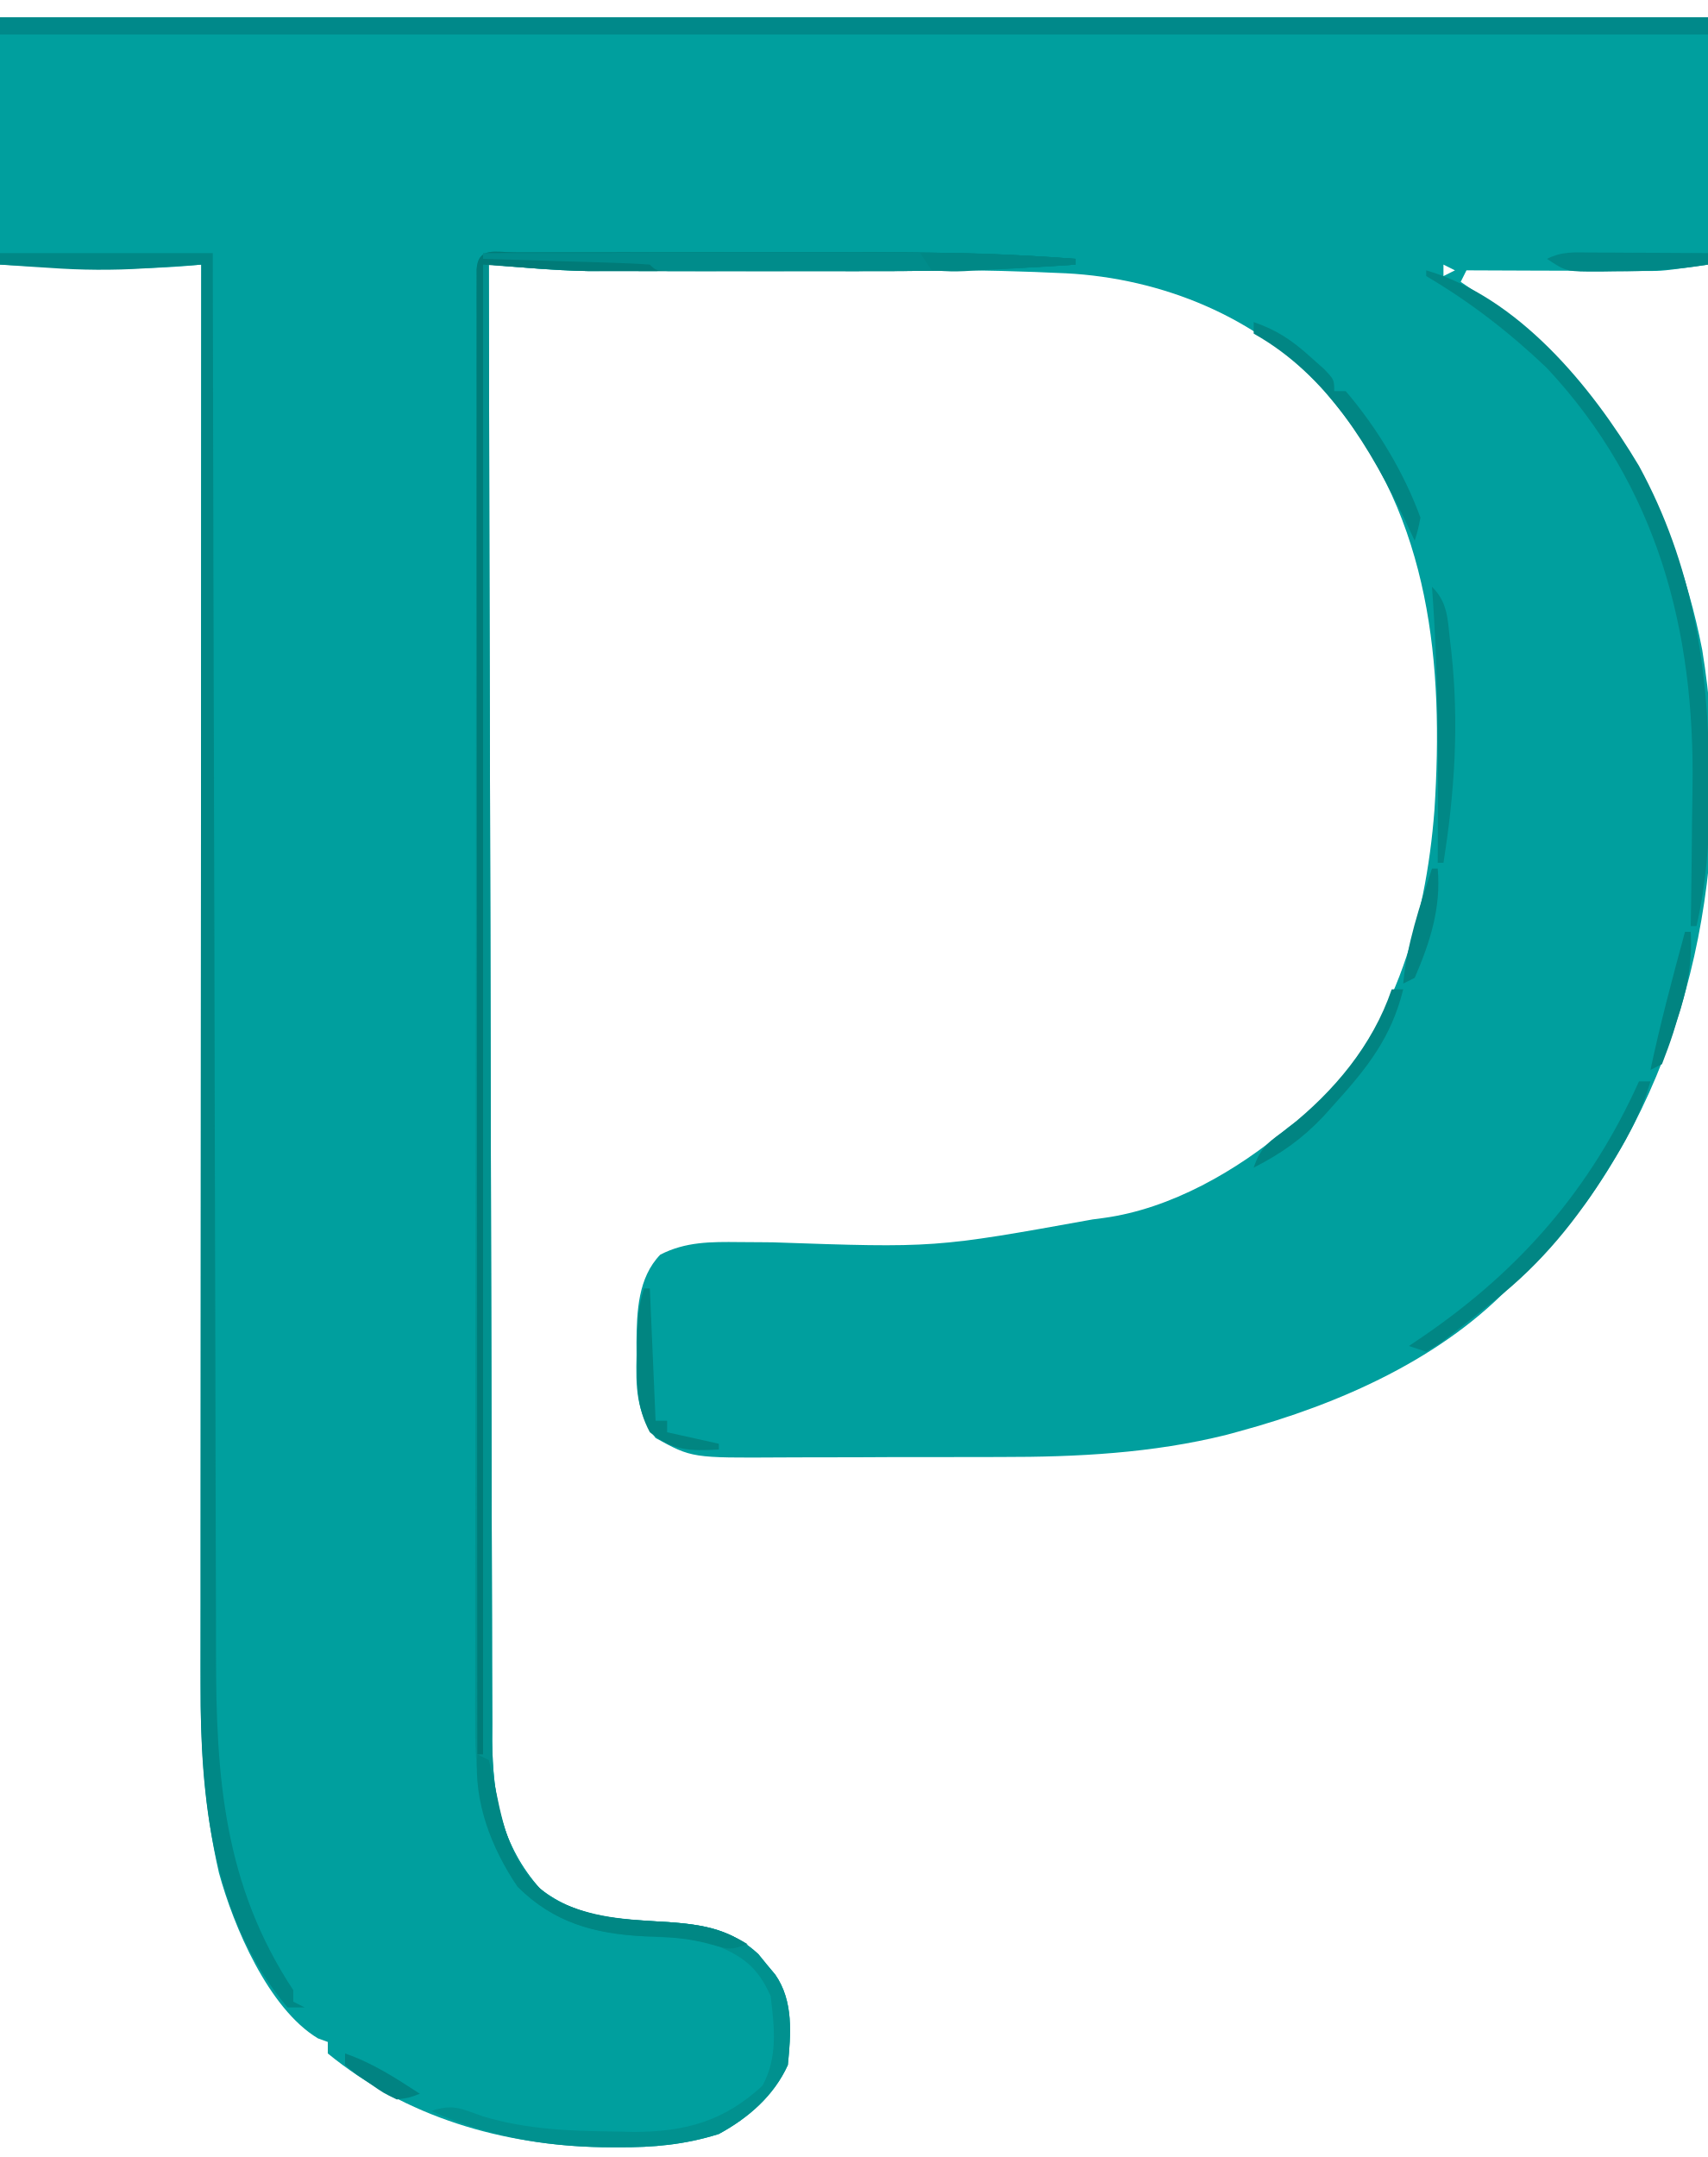
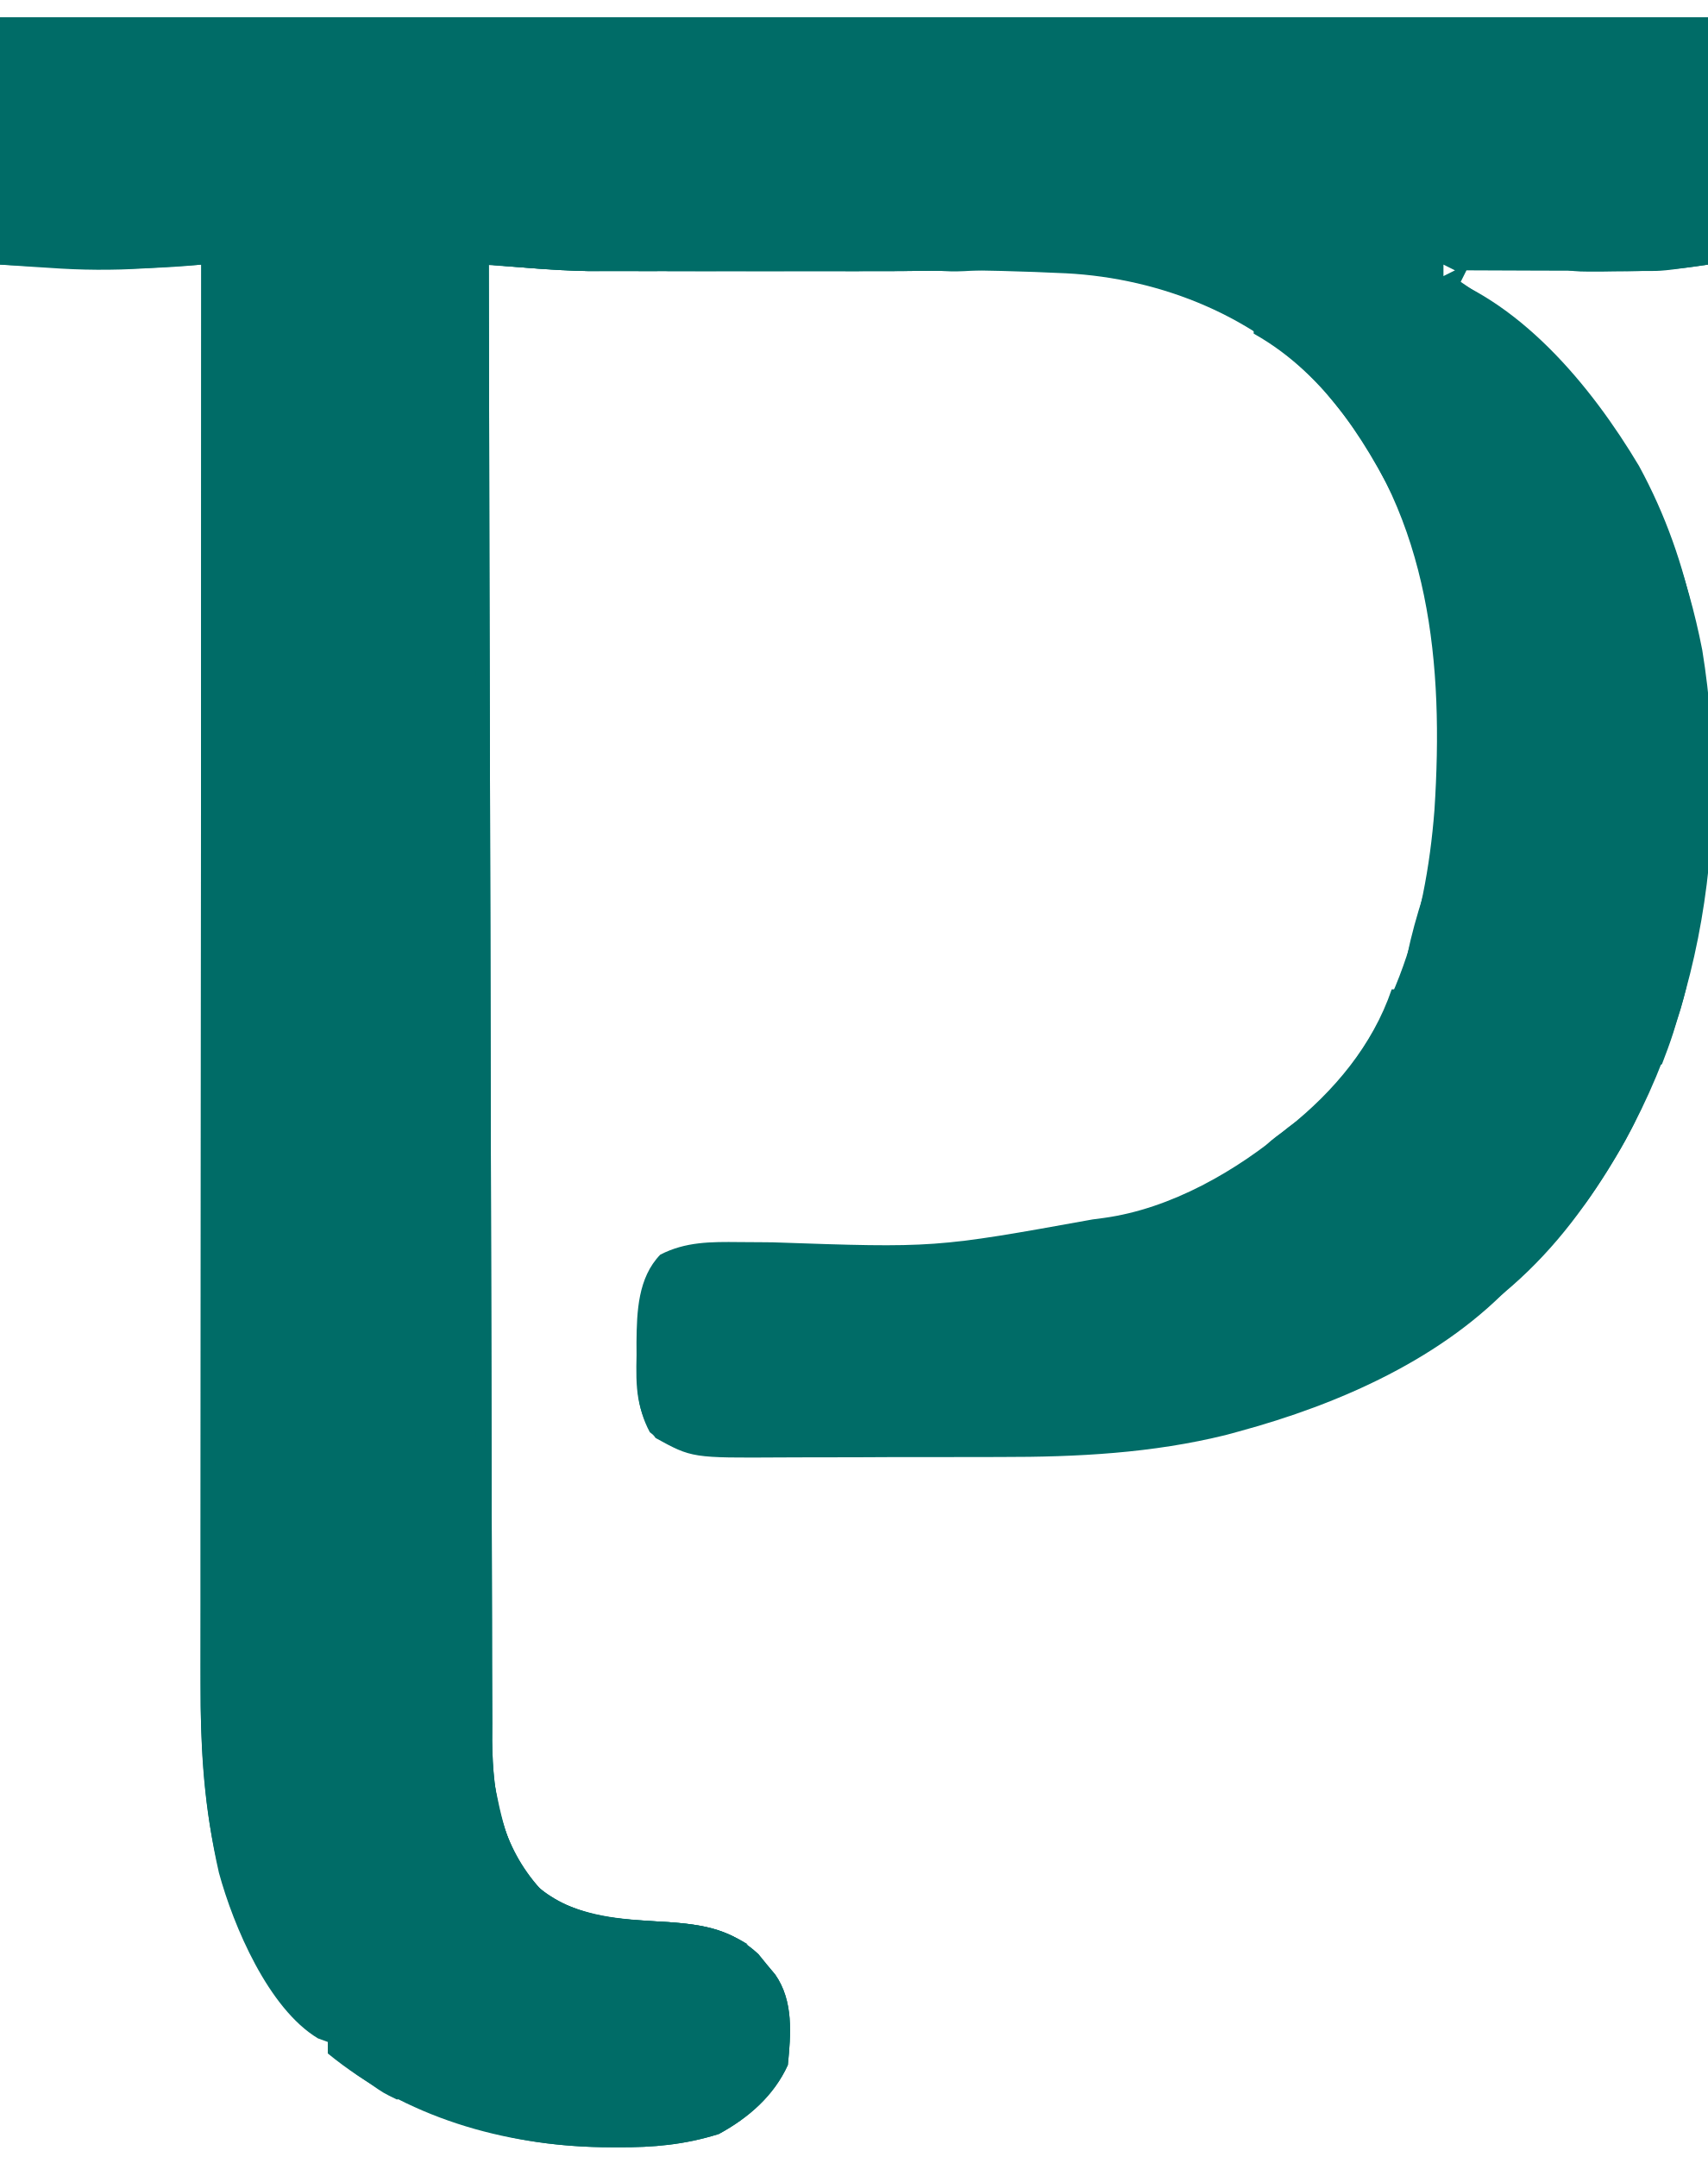
<svg xmlns="http://www.w3.org/2000/svg" version="1.1" width="297" height="375">
-   <path d="M0 0 C98.01 0 196.02 0 297 0 C297 14.19 297 28.38 297 43 C289.125 44.125 289.125 44.125 285.992 44.114 C284.942 44.113 284.942 44.113 283.871 44.113 C282.776 44.106 282.776 44.106 281.66 44.098 C280.893 44.096 280.126 44.095 279.336 44.093 C276.911 44.088 274.487 44.075 272.062 44.062 C270.408 44.057 268.754 44.053 267.1 44.049 C263.066 44.038 259.033 44.021 255 44 C254.67 44.66 254.34 45.32 254 46 C254.678 46.461 255.356 46.923 256.055 47.398 C278.203 62.92 290.858 83.682 296 110 C301.346 142.894 295.417 178.735 275.824 206.031 C272.484 210.308 268.939 214.263 265 218 C264.56 218.495 264.121 218.99 263.668 219.5 C251.242 233.09 232.845 241.145 215.375 245.875 C214.673 246.066 213.971 246.257 213.247 246.454 C200.407 249.65 187.271 250.316 174.098 250.301 C172.64 250.305 171.182 250.309 169.724 250.314 C166.704 250.321 163.683 250.321 160.662 250.316 C156.814 250.31 152.966 250.327 149.117 250.35 C146.121 250.365 143.124 250.366 140.127 250.363 C138.708 250.363 137.289 250.368 135.871 250.378 C120.319 250.476 120.319 250.476 114 247 C110.54 242.495 110.567 238.014 110.688 232.562 C110.684 231.837 110.681 231.112 110.678 230.365 C110.731 225.019 110.927 219.145 114.812 215.125 C119.213 212.862 123.626 212.888 128.496 212.938 C129.767 212.946 131.037 212.955 132.346 212.963 C133.014 212.97 133.682 212.976 134.37 212.982 C162.541 213.961 162.541 213.961 190 209 C190.633 208.916 191.266 208.832 191.918 208.746 C203.599 207.158 215.1 200.537 224 193 C224.969 192.299 225.939 191.597 226.938 190.875 C242.221 177.668 247.932 157.249 249.43 137.855 C251.081 112.513 248.74 87.253 232 67 C231.355 66.218 230.711 65.435 230.047 64.629 C218.663 52.093 202.046 45.379 185.348 44.512 C184.505 44.477 183.662 44.442 182.793 44.406 C181.864 44.366 180.934 44.326 179.977 44.284 C164.475 43.705 148.947 43.934 133.438 44 C127.803 44.024 122.168 44.044 116.534 44.056 C114.318 44.062 112.102 44.075 109.886 44.088 C108.503 44.091 107.119 44.095 105.736 44.098 C104.552 44.103 103.368 44.108 102.149 44.114 C96.419 44.039 90.707 43.478 85 43 C85.059 76.572 85.134 110.144 85.229 143.717 C85.24 147.683 85.251 151.65 85.262 155.616 C85.265 156.406 85.267 157.195 85.269 158.009 C85.304 170.782 85.329 183.556 85.35 196.33 C85.372 209.444 85.405 222.557 85.449 235.671 C85.475 243.759 85.493 251.846 85.499 259.933 C85.505 266.142 85.527 272.351 85.554 278.559 C85.563 281.101 85.567 283.643 85.565 286.184 C85.563 289.662 85.58 293.139 85.601 296.617 C85.596 297.616 85.592 298.615 85.587 299.644 C85.685 309.448 87.249 317.88 93.891 325.344 C100.676 330.671 108.08 330.662 116.35 331.172 C122.468 331.629 127.181 332.399 131.863 336.719 C132.342 337.307 132.82 337.894 133.312 338.5 C133.804 339.088 134.295 339.676 134.801 340.281 C138.013 344.885 137.531 350.64 137 356 C134.577 361.351 130.135 365.214 125 368 C119.069 369.863 113.632 370.354 107.438 370.312 C106.563 370.308 105.689 370.303 104.789 370.298 C87.444 369.989 70.583 365.087 57 354 C57 353.34 57 352.68 57 352 C56.432 351.792 55.863 351.585 55.277 351.371 C46.671 346.189 40.598 331.862 38.07 322.59 C35.588 311.728 34.846 300.997 34.88 289.883 C34.879 288.82 34.878 287.757 34.877 286.661 C34.876 283.13 34.881 279.599 34.886 276.068 C34.887 273.524 34.887 270.981 34.886 268.437 C34.886 262.977 34.889 257.517 34.894 252.056 C34.902 244.162 34.905 236.267 34.906 228.373 C34.908 215.562 34.915 202.751 34.925 189.941 C34.934 177.502 34.941 165.064 34.945 152.625 C34.945 151.857 34.946 151.09 34.946 150.299 C34.947 146.447 34.948 142.595 34.95 138.743 C34.96 106.829 34.978 74.914 35 43 C34.065 43.084 33.131 43.168 32.168 43.254 C21.11 44.111 11.303 43.595 0 43 C0 28.81 0 14.62 0 0 Z M251 43 C251 43.66 251 44.32 251 45 C251.66 44.67 252.32 44.34 253 44 C252.34 43.67 251.68 43.34 251 43 Z " fill="#009F9E" transform="translate(0,3)" />
-   <path d="M0 0 C1.177 0.003 1.177 0.003 2.378 0.006 C3.201 0.004 4.024 0.003 4.872 0.001 C7.614 -0.004 10.356 -0.001 13.099 0.003 C15.009 0.002 16.92 0.001 18.831 -0 C22.854 -0.002 26.876 0 30.899 0.005 C36.013 0.011 41.126 0.008 46.24 0.002 C50.198 -0.002 54.155 -0.001 58.113 0.002 C59.995 0.002 61.877 0.002 63.759 -0.001 C75.061 -0.012 86.26 0.267 97.532 1.136 C97.532 1.466 97.532 1.796 97.532 2.136 C86.2 2.912 74.936 3.286 63.579 3.268 C62.02 3.269 60.461 3.27 58.903 3.271 C55.669 3.273 52.436 3.271 49.202 3.266 C45.095 3.26 40.989 3.264 36.882 3.269 C33.675 3.273 30.468 3.272 27.261 3.269 C25.748 3.269 24.234 3.269 22.721 3.272 C20.597 3.274 18.472 3.27 16.348 3.265 C14.549 3.264 14.549 3.264 12.714 3.263 C6.974 3.165 1.251 2.612 -4.468 2.136 C-4.409 35.708 -4.334 69.28 -4.239 102.852 C-4.228 106.819 -4.216 110.785 -4.205 114.751 C-4.203 115.541 -4.201 116.331 -4.199 117.144 C-4.163 129.918 -4.138 142.692 -4.117 155.465 C-4.096 168.579 -4.063 181.693 -4.019 194.807 C-3.993 202.894 -3.975 210.981 -3.968 219.069 C-3.963 225.278 -3.941 231.486 -3.914 237.695 C-3.905 240.237 -3.901 242.778 -3.903 245.32 C-3.904 248.797 -3.888 252.275 -3.867 255.752 C-3.871 256.751 -3.876 257.75 -3.881 258.78 C-3.783 268.583 -2.219 277.015 4.423 284.479 C11.208 289.807 18.612 289.797 26.882 290.307 C33 290.765 37.713 291.535 42.395 295.854 C42.874 296.442 43.352 297.03 43.845 297.636 C44.336 298.223 44.827 298.811 45.333 299.417 C48.545 304.021 48.064 309.776 47.532 315.136 C45.109 320.487 40.667 324.35 35.532 327.136 C29.6 328.999 24.165 329.488 17.97 329.448 C17.1 329.445 16.23 329.441 15.334 329.438 C4.829 329.263 -4.866 327.48 -14.468 323.136 C-10.607 321.849 -9.291 322.759 -5.468 324.073 C2.065 326.335 9.515 326.622 17.345 326.698 C18.489 326.724 19.633 326.751 20.811 326.778 C29.755 326.742 36.488 324.894 43.126 318.725 C45.799 313.803 45.201 308.563 44.532 303.136 C42.258 298.062 39.648 296.161 34.532 294.136 C31.353 293.102 28.275 293.001 24.947 292.896 C15.512 292.568 7.492 291.095 0.532 284.136 C-5.418 275.385 -6.919 266.264 -6.835 255.841 C-6.839 254.747 -6.842 253.653 -6.845 252.526 C-6.852 248.883 -6.838 245.241 -6.824 241.598 C-6.825 238.978 -6.827 236.357 -6.83 233.737 C-6.836 227.374 -6.826 221.012 -6.81 214.649 C-6.793 207.241 -6.791 199.832 -6.791 192.424 C-6.789 179.212 -6.773 166 -6.749 152.789 C-6.726 139.962 -6.712 127.136 -6.708 114.309 C-6.708 113.122 -6.708 113.122 -6.707 111.911 C-6.707 110.317 -6.706 108.723 -6.706 107.129 C-6.706 106.342 -6.706 105.556 -6.705 104.746 C-6.705 103.961 -6.705 103.177 -6.705 102.369 C-6.701 90.147 -6.69 77.925 -6.677 65.703 C-6.673 61.27 -6.669 56.837 -6.667 52.404 C-6.662 44.725 -6.652 37.047 -6.636 29.368 C-6.631 26.813 -6.628 24.258 -6.627 21.702 C-6.626 18.23 -6.618 14.759 -6.608 11.287 C-6.609 10.262 -6.61 9.236 -6.611 8.18 C-6.607 7.258 -6.603 6.335 -6.599 5.385 C-6.597 4.181 -6.597 4.181 -6.595 2.954 C-6.315 -1.045 -3.316 0.013 0 0 Z " fill="#01918F" transform="translate(89.46782,43.86447)" />
-   <path d="M0 0 C98.01 0 196.02 0 297 0 C297 0.99 297 1.98 297 3 C198.99 3 100.98 3 0 3 C0 2.01 0 1.02 0 0 Z " fill="#00898A" transform="translate(0,3)" />
-   <path d="M0 0 C12.21 0 24.42 0 37 0 C37.006 3.299 37.012 6.598 37.018 9.997 C37.073 40.297 37.143 70.596 37.229 100.895 C37.24 104.871 37.251 108.847 37.262 112.823 C37.265 113.615 37.267 114.407 37.269 115.222 C37.304 128.016 37.329 140.809 37.35 153.603 C37.372 166.744 37.405 179.885 37.449 193.026 C37.475 201.125 37.493 209.225 37.499 217.325 C37.505 223.55 37.527 229.775 37.554 236.001 C37.563 238.544 37.567 241.087 37.565 243.63 C37.555 264.898 38.927 283.718 51 302 C51 302.66 51 303.32 51 304 C51.66 304.33 52.32 304.66 53 305 C52.01 305 51.02 305 50 305 C36.792 289.382 34.821 268.445 34.88 248.883 C34.879 247.82 34.878 246.757 34.877 245.661 C34.876 242.13 34.881 238.599 34.886 235.068 C34.887 232.524 34.887 229.981 34.886 227.437 C34.886 221.977 34.889 216.517 34.894 211.056 C34.902 203.162 34.905 195.267 34.906 187.373 C34.908 174.562 34.915 161.751 34.925 148.941 C34.934 136.502 34.941 124.064 34.945 111.625 C34.945 110.857 34.946 110.09 34.946 109.299 C34.947 105.447 34.948 101.595 34.95 97.743 C34.96 65.829 34.978 33.914 35 2 C33.911 2.074 32.823 2.147 31.701 2.223 C30.253 2.318 28.805 2.413 27.357 2.508 C26.642 2.556 25.927 2.605 25.19 2.655 C19.588 3.018 14.101 2.969 8.5 2.562 C7.666 2.51 6.832 2.458 5.973 2.404 C3.981 2.278 1.99 2.141 0 2 C0 1.34 0 0.68 0 0 Z " fill="#008886" transform="translate(0,44)" />
-   <path d="M0 0 C1.177 0.003 1.177 0.003 2.378 0.006 C3.201 0.004 4.024 0.003 4.872 0.001 C7.614 -0.004 10.356 -0.001 13.099 0.003 C15.009 0.002 16.92 0.001 18.831 -0 C22.854 -0.002 26.876 0 30.899 0.005 C36.013 0.011 41.126 0.008 46.24 0.002 C50.198 -0.002 54.155 -0.001 58.113 0.002 C59.995 0.002 61.877 0.002 63.759 -0.001 C75.061 -0.012 86.26 0.267 97.532 1.136 C97.532 1.466 97.532 1.796 97.532 2.136 C86.212 2.911 74.959 3.286 63.614 3.268 C62.058 3.269 60.501 3.27 58.945 3.271 C55.716 3.273 52.486 3.271 49.257 3.266 C45.159 3.26 41.062 3.264 36.964 3.269 C33.761 3.273 30.558 3.272 27.356 3.269 C25.846 3.269 24.336 3.269 22.827 3.272 C20.705 3.274 18.583 3.27 16.461 3.265 C15.264 3.264 14.068 3.263 12.835 3.263 C6.725 3.082 0.629 2.571 -5.468 2.136 C-5.468 87.606 -5.468 173.076 -5.468 261.136 C-5.798 261.136 -6.128 261.136 -6.468 261.136 C-6.491 228.03 -6.508 194.925 -6.519 161.819 C-6.52 157.915 -6.521 154.011 -6.523 150.106 C-6.523 149.329 -6.523 148.552 -6.524 147.751 C-6.528 135.148 -6.536 122.546 -6.545 109.943 C-6.554 97.022 -6.56 84.1 -6.562 71.178 C-6.563 63.198 -6.568 55.218 -6.576 47.239 C-6.582 41.13 -6.582 35.022 -6.581 28.913 C-6.581 26.399 -6.583 23.886 -6.587 21.372 C-6.592 17.957 -6.591 14.542 -6.588 11.126 C-6.591 10.118 -6.594 9.109 -6.597 8.07 C-6.595 7.162 -6.593 6.254 -6.591 5.319 C-6.591 4.135 -6.591 4.135 -6.592 2.927 C-6.316 -1.049 -3.284 0.013 0 0 Z " fill="#007B78" transform="translate(89.46782,43.86447)" />
-   <path d="M0 0 C16.019 4.684 28.678 20.058 37 34 C46.277 51.03 49.178 69.108 49.188 88.312 C49.2 89.567 49.212 90.822 49.225 92.115 C49.236 99.637 48.673 106.661 47 114 C46.67 114 46.34 114 46 114 C46.021 112.756 46.042 111.512 46.063 110.231 C46.137 105.532 46.182 100.834 46.22 96.135 C46.24 94.117 46.267 92.099 46.302 90.081 C46.766 62.619 40.217 37.561 21 17 C14.561 10.856 7.676 5.515 0 1 C0 0.67 0 0.34 0 0 Z " fill="#018785" transform="translate(248,47)" />
-   <path d="M0 0 C11.067 -0.023 22.134 -0.041 33.201 -0.052 C38.342 -0.057 43.482 -0.064 48.623 -0.075 C53.596 -0.086 58.569 -0.092 63.542 -0.095 C65.427 -0.097 67.312 -0.1 69.196 -0.106 C80.511 -0.137 91.716 0.125 103 1 C103 1.33 103 1.66 103 2 C88.952 3.116 74.932 3.154 60.847 3.13 C56.952 3.125 53.058 3.13 49.164 3.137 C46.693 3.136 44.221 3.135 41.75 3.133 C40.584 3.135 39.417 3.137 38.215 3.139 C36.616 3.134 36.616 3.134 34.984 3.129 C34.043 3.129 33.102 3.128 32.132 3.127 C30 3 30 3 29 2 C26.856 1.841 24.707 1.749 22.559 1.684 C21.253 1.642 19.948 1.6 18.604 1.557 C17.215 1.517 15.826 1.477 14.438 1.438 C13.045 1.394 11.652 1.351 10.26 1.307 C6.84 1.2 3.42 1.098 0 1 C0 0.67 0 0.34 0 0 Z " fill="#008C8B" transform="translate(84,44)" />
-   <path d="M0 0 C0.99 0.495 0.99 0.495 2 1 C2.443 2.784 2.876 4.571 3.241 6.372 C4.772 13.886 6.438 20.316 13 25 C19.6 28.518 25.99 28.718 33.35 29.172 C38.574 29.563 42.422 30.197 47 33 C44 34 44 34 40.805 33.086 C36.841 31.955 33.204 31.721 29.125 31.625 C20.452 31.247 13.278 29.278 7 23 C2.4 16.236 -0.654 8.283 0 0 Z " fill="#008784" transform="translate(83,305)" />
-   <path d="M0 0 C0.66 0 1.32 0 2 0 C0.591 4.834 -1.518 8.973 -4.125 13.25 C-4.524 13.907 -4.923 14.564 -5.334 15.24 C-10.772 24.038 -16.872 31.567 -25 38 C-26.012 38.813 -27.024 39.627 -28.066 40.465 C-29.147 41.312 -30.229 42.157 -31.312 43 C-32.319 43.784 -33.326 44.568 -34.363 45.375 C-35.233 45.911 -36.104 46.447 -37 47 C-37.99 46.67 -38.98 46.34 -40 46 C-39.105 45.394 -38.211 44.788 -37.289 44.164 C-20.472 32.594 -8.391 18.623 0 0 Z " fill="#018684" transform="translate(285,188)" />
-   <path d="M0 0 C2.735 2.735 2.706 5.503 3.125 9.188 C3.25 10.26 3.25 10.26 3.378 11.353 C4.721 23.797 3.955 35.692 2 48 C1.67 48 1.34 48 1 48 C1.005 47.185 1.01 46.371 1.016 45.532 C1.101 30.325 1.151 15.175 0 0 Z " fill="#018886" transform="translate(249,102)" />
-   <path d="M0 0 C4.007 1.366 6.677 3.171 9.812 6 C10.603 6.701 11.393 7.402 12.207 8.125 C14 10 14 10 14 12 C14.66 12 15.32 12 16 12 C21.419 18.313 26.158 26.184 29 34 C28.561 36.167 28.561 36.167 28 38 C27.256 36.424 27.256 36.424 26.496 34.816 C20.289 21.897 12.89 9.251 0 2 C0 1.34 0 0.68 0 0 Z " fill="#018684" transform="translate(218,56)" />
-   <path d="M0 0 C0.66 0 1.32 0 2 0 C-0.062 8.387 -4.258 13.653 -10 20 C-10.626 20.697 -11.253 21.395 -11.898 22.113 C-15.575 25.998 -19.237 28.57 -24 31 C-22.738 27.213 -21.176 26.432 -18 24.062 C-10.023 17.696 -3.331 9.772 0 0 Z " fill="#018482" transform="translate(242,172)" />
-   <path d="M0 0 C0.33 0 0.66 0 1 0 C1.33 7.59 1.66 15.18 2 23 C2.66 23 3.32 23 4 23 C4 23.66 4 24.32 4 25 C8.455 25.99 8.455 25.99 13 27 C13 27.33 13 27.66 13 28 C8.048 28.291 4.898 28.23 1 25 C-1.419 20.539 -1.267 16.309 -1.188 11.375 C-1.187 10.612 -1.186 9.849 -1.186 9.062 C-1.16 5.795 -1.04 3.119 0 0 Z " fill="#018581" transform="translate(112,224)" />
-   <path d="M0 0 C1.167 0.003 2.333 0.006 3.535 0.01 C4.758 0.018 5.982 0.027 7.242 0.035 C8.473 0.04 9.704 0.044 10.973 0.049 C14.021 0.061 17.069 0.077 20.117 0.098 C20.117 0.758 20.117 1.418 20.117 2.098 C14.666 3.009 9.389 3.281 3.867 3.285 C3.065 3.297 2.264 3.31 1.438 3.322 C-4.523 3.337 -4.523 3.337 -7.883 1.098 C-5.169 -0.259 -3.034 -0.015 0 0 Z " fill="#008887" transform="translate(276.8828,43.90234)" />
-   <path d="M0 0 C0.33 0 0.66 0 1 0 C1.28 5.608 0.367 10.061 -1.375 15.375 C-1.597 16.098 -1.818 16.821 -2.047 17.566 C-2.632 19.4 -3.309 21.204 -4 23 C-4.66 23.33 -5.32 23.66 -6 24 C-4.298 15.917 -2.163 7.969 0 0 Z " fill="#018481" transform="translate(293,162)" />
-   <path d="M0 0 C9.04 -0.172 17.989 0.367 27 1 C27 1.33 27 1.66 27 2 C24.333 2.17 21.667 2.336 19 2.5 C18.256 2.548 17.512 2.595 16.746 2.645 C14.498 2.781 12.25 2.894 10 3 C9.248 3.045 8.497 3.09 7.723 3.137 C5.562 3.219 5.562 3.219 2 3 C1.34 2.01 0.68 1.02 0 0 Z " fill="#008886" transform="translate(160,44)" />
-   <path d="M0 0 C0.33 0 0.66 0 1 0 C1.616 6.771 -0.32 12.799 -3 19 C-3.66 19.33 -4.32 19.66 -5 20 C-4.353 13.05 -2.14 6.618 0 0 Z " fill="#028482" transform="translate(249,151)" />
-   <path d="M0 0 C4.776 1.642 8.794 4.265 13 7 C11.297 7.676 11.297 7.676 9 8 C6.641 6.855 6.641 6.855 4.25 5.188 C3.451 4.645 2.652 4.102 1.828 3.543 C1.225 3.034 0.622 2.525 0 2 C0 1.34 0 0.68 0 0 Z " fill="#018382" transform="translate(60,357)" />
-   <path d="M0 0 C2 1 2 1 2 1 Z " fill="#00FFFF" transform="translate(76,369)" />
-   <path d="" fill="#00FFFF" transform="translate(0,0)" />
-   <path d="M0 0 C2 1 2 1 2 1 Z " fill="#007F7F" transform="translate(208,251)" />
-   <path d="" fill="#00FFFF" transform="translate(0,0)" />
-   <path d="" fill="#00FFFF" transform="translate(0,0)" />
-   <path d="" fill="#00FFFF" transform="translate(0,0)" />
-   <path d="" fill="#00FFFF" transform="translate(0,0)" />
-   <path d="" fill="#00FFFF" transform="translate(0,0)" />
-   <path d="" fill="#007F7F" transform="translate(0,0)" />
-   <path d="" fill="#007F7F" transform="translate(0,0)" />
-   <path d="" fill="#00FFFF" transform="translate(0,0)" />
-   <path d="" fill="#00FFFF" transform="translate(0,0)" />
-   <path d="" fill="#007F7F" transform="translate(0,0)" />
-   <path d="" fill="#00FFFF" transform="translate(0,0)" />
-   <path d="" fill="#00FFFF" transform="translate(0,0)" />
-   <path d="" fill="#007F7F" transform="translate(0,0)" />
-   <path d="" fill="#00FFFF" transform="translate(0,0)" />
-   <path d="" fill="#00FFFF" transform="translate(0,0)" />
-   <path d="" fill="#00FFFF" transform="translate(0,0)" />
-   <path d="" fill="#00FFFF" transform="translate(0,0)" />
-   <path d="" fill="#00FFFF" transform="translate(0,0)" />
-   <path d="" fill="#00FFFF" transform="translate(0,0)" />
-   <path d="" fill="#00FFFF" transform="translate(0,0)" />
-   <path d="" fill="#00FFFF" transform="translate(0,0)" />
-   <path d="" fill="#00FFFF" transform="translate(0,0)" />
-   <path d="" fill="#00AAAA" transform="translate(0,0)" />
-   <path d="" fill="#00FFFF" transform="translate(0,0)" />
-   <path d="" fill="#00FFFF" transform="translate(0,0)" />
-   <path d="" fill="#007F7F" transform="translate(0,0)" />
-   <path d="" fill="#00FFFF" transform="translate(0,0)" />
-   <path d="" fill="#00FFFF" transform="translate(0,0)" />
-   <path d="" fill="#00FFFF" transform="translate(0,0)" />
-   <path d="" fill="#00FFFF" transform="translate(0,0)" />
-   <path d="" fill="#007F7F" transform="translate(0,0)" />
-   <path d="" fill="#00FFFF" transform="translate(0,0)" />
-   <path d="" fill="#00FFFF" transform="translate(0,0)" />
-   <path d="" fill="#007F7F" transform="translate(0,0)" />
-   <path d="" fill="#00FFFF" transform="translate(0,0)" />
-   <path d="" fill="#00FFFF" transform="translate(0,0)" />
-   <path d="" fill="#00FFFF" transform="translate(0,0)" />
-   <path d="" fill="#00FFFF" transform="translate(0,0)" />
-   <path d="" fill="#00FFFF" transform="translate(0,0)" />
-   <path d="" fill="#007F7F" transform="translate(0,0)" />
-   <path d="" fill="#00FFFF" transform="translate(0,0)" />
-   <path d="" fill="#00FFFF" transform="translate(0,0)" />
-   <path d="" fill="#00FFFF" transform="translate(0,0)" />
-   <path d="" fill="#00FFFF" transform="translate(0,0)" />
-   <path d="" fill="#00FFFF" transform="translate(0,0)" />
-   <path d="" fill="#00FFFF" transform="translate(0,0)" />
-   <path d="" fill="#00FFFF" transform="translate(0,0)" />
-   <path d="" fill="#00FFFF" transform="translate(0,0)" />
-   <path d="" fill="#007F7F" transform="translate(0,0)" />
+   <path d="M0 0 C98.01 0 196.02 0 297 0 C297 14.19 297 28.38 297 43 C289.125 44.125 289.125 44.125 285.992 44.114 C284.942 44.113 284.942 44.113 283.871 44.113 C282.776 44.106 282.776 44.106 281.66 44.098 C280.893 44.096 280.126 44.095 279.336 44.093 C276.911 44.088 274.487 44.075 272.062 44.062 C270.408 44.057 268.754 44.053 267.1 44.049 C263.066 44.038 259.033 44.021 255 44 C254.67 44.66 254.34 45.32 254 46 C254.678 46.461 255.356 46.923 256.055 47.398 C278.203 62.92 290.858 83.682 296 110 C301.346 142.894 295.417 178.735 275.824 206.031 C272.484 210.308 268.939 214.263 265 218 C264.56 218.495 264.121 218.99 263.668 219.5 C251.242 233.09 232.845 241.145 215.375 245.875 C214.673 246.066 213.971 246.257 213.247 246.454 C200.407 249.65 187.271 250.316 174.098 250.301 C172.64 250.305 171.182 250.309 169.724 250.314 C166.704 250.321 163.683 250.321 160.662 250.316 C156.814 250.31 152.966 250.327 149.117 250.35 C146.121 250.365 143.124 250.366 140.127 250.363 C138.708 250.363 137.289 250.368 135.871 250.378 C120.319 250.476 120.319 250.476 114 247 C110.54 242.495 110.567 238.014 110.688 232.562 C110.684 231.837 110.681 231.112 110.678 230.365 C110.731 225.019 110.927 219.145 114.812 215.125 C119.213 212.862 123.626 212.888 128.496 212.938 C129.767 212.946 131.037 212.955 132.346 212.963 C133.014 212.97 133.682 212.976 134.37 212.982 C162.541 213.961 162.541 213.961 190 209 C190.633 208.916 191.266 208.832 191.918 208.746 C203.599 207.158 215.1 200.537 224 193 C224.969 192.299 225.939 191.597 226.938 190.875 C242.221 177.668 247.932 157.249 249.43 137.855 C251.081 112.513 248.74 87.253 232 67 C231.355 66.218 230.711 65.435 230.047 64.629 C218.663 52.093 202.046 45.379 185.348 44.512 C184.505 44.477 183.662 44.442 182.793 44.406 C181.864 44.366 180.934 44.326 179.977 44.284 C164.475 43.705 148.947 43.934 133.438 44 C127.803 44.024 122.168 44.044 116.534 44.056 C114.318 44.062 112.102 44.075 109.886 44.088 C108.503 44.091 107.119 44.095 105.736 44.098 C104.552 44.103 103.368 44.108 102.149 44.114 C96.419 44.039 90.707 43.478 85 43 C85.059 76.572 85.134 110.144 85.229 143.717 C85.24 147.683 85.251 151.65 85.262 155.616 C85.265 156.406 85.267 157.195 85.269 158.009 C85.304 170.782 85.329 183.556 85.35 196.33 C85.372 209.444 85.405 222.557 85.449 235.671 C85.475 243.759 85.493 251.846 85.499 259.933 C85.505 266.142 85.527 272.351 85.554 278.559 C85.563 281.101 85.567 283.643 85.565 286.184 C85.563 289.662 85.58 293.139 85.601 296.617 C85.596 297.616 85.592 298.615 85.587 299.644 C85.685 309.448 87.249 317.88 93.891 325.344 C100.676 330.671 108.08 330.662 116.35 331.172 C122.468 331.629 127.181 332.399 131.863 336.719 C132.342 337.307 132.82 337.894 133.312 338.5 C133.804 339.088 134.295 339.676 134.801 340.281 C138.013 344.885 137.531 350.64 137 356 C134.577 361.351 130.135 365.214 125 368 C119.069 369.863 113.632 370.354 107.438 370.312 C106.563 370.308 105.689 370.303 104.789 370.298 C87.444 369.989 70.583 365.087 57 354 C57 353.34 57 352.68 57 352 C56.432 351.792 55.863 351.585 55.277 351.371 C46.671 346.189 40.598 331.862 38.07 322.59 C35.588 311.728 34.846 300.997 34.88 289.883 C34.879 288.82 34.878 287.757 34.877 286.661 C34.876 283.13 34.881 279.599 34.886 276.068 C34.887 273.524 34.887 270.981 34.886 268.437 C34.886 262.977 34.889 257.517 34.894 252.056 C34.902 244.162 34.905 236.267 34.906 228.373 C34.908 215.562 34.915 202.751 34.925 189.941 C34.934 177.502 34.941 165.064 34.945 152.625 C34.945 151.857 34.946 151.09 34.946 150.299 C34.947 146.447 34.948 142.595 34.95 138.743 C34.96 106.829 34.978 74.914 35 43 C34.065 43.084 33.131 43.168 32.168 43.254 C21.11 44.111 11.303 43.595 0 43 C0 28.81 0 14.62 0 0 Z M251 43 C251 43.66 251 44.32 251 45 C251.66 44.67 252.32 44.34 253 44 C252.34 43.67 251.68 43.34 251 43 Z " fill="#006c67" transform="translate(0,3)" />
+   <path d="M0 0 C1.177 0.003 1.177 0.003 2.378 0.006 C3.201 0.004 4.024 0.003 4.872 0.001 C7.614 -0.004 10.356 -0.001 13.099 0.003 C15.009 0.002 16.92 0.001 18.831 -0 C22.854 -0.002 26.876 0 30.899 0.005 C36.013 0.011 41.126 0.008 46.24 0.002 C50.198 -0.002 54.155 -0.001 58.113 0.002 C59.995 0.002 61.877 0.002 63.759 -0.001 C75.061 -0.012 86.26 0.267 97.532 1.136 C97.532 1.466 97.532 1.796 97.532 2.136 C86.2 2.912 74.936 3.286 63.579 3.268 C62.02 3.269 60.461 3.27 58.903 3.271 C55.669 3.273 52.436 3.271 49.202 3.266 C45.095 3.26 40.989 3.264 36.882 3.269 C33.675 3.273 30.468 3.272 27.261 3.269 C25.748 3.269 24.234 3.269 22.721 3.272 C20.597 3.274 18.472 3.27 16.348 3.265 C14.549 3.264 14.549 3.264 12.714 3.263 C6.974 3.165 1.251 2.612 -4.468 2.136 C-4.409 35.708 -4.334 69.28 -4.239 102.852 C-4.228 106.819 -4.216 110.785 -4.205 114.751 C-4.203 115.541 -4.201 116.331 -4.199 117.144 C-4.163 129.918 -4.138 142.692 -4.117 155.465 C-4.096 168.579 -4.063 181.693 -4.019 194.807 C-3.993 202.894 -3.975 210.981 -3.968 219.069 C-3.963 225.278 -3.941 231.486 -3.914 237.695 C-3.905 240.237 -3.901 242.778 -3.903 245.32 C-3.904 248.797 -3.888 252.275 -3.867 255.752 C-3.871 256.751 -3.876 257.75 -3.881 258.78 C-3.783 268.583 -2.219 277.015 4.423 284.479 C11.208 289.807 18.612 289.797 26.882 290.307 C33 290.765 37.713 291.535 42.395 295.854 C42.874 296.442 43.352 297.03 43.845 297.636 C44.336 298.223 44.827 298.811 45.333 299.417 C48.545 304.021 48.064 309.776 47.532 315.136 C45.109 320.487 40.667 324.35 35.532 327.136 C29.6 328.999 24.165 329.488 17.97 329.448 C17.1 329.445 16.23 329.441 15.334 329.438 C4.829 329.263 -4.866 327.48 -14.468 323.136 C-10.607 321.849 -9.291 322.759 -5.468 324.073 C2.065 326.335 9.515 326.622 17.345 326.698 C18.489 326.724 19.633 326.751 20.811 326.778 C29.755 326.742 36.488 324.894 43.126 318.725 C45.799 313.803 45.201 308.563 44.532 303.136 C42.258 298.062 39.648 296.161 34.532 294.136 C31.353 293.102 28.275 293.001 24.947 292.896 C15.512 292.568 7.492 291.095 0.532 284.136 C-5.418 275.385 -6.919 266.264 -6.835 255.841 C-6.839 254.747 -6.842 253.653 -6.845 252.526 C-6.852 248.883 -6.838 245.241 -6.824 241.598 C-6.825 238.978 -6.827 236.357 -6.83 233.737 C-6.836 227.374 -6.826 221.012 -6.81 214.649 C-6.793 207.241 -6.791 199.832 -6.791 192.424 C-6.789 179.212 -6.773 166 -6.749 152.789 C-6.726 139.962 -6.712 127.136 -6.708 114.309 C-6.708 113.122 -6.708 113.122 -6.707 111.911 C-6.707 110.317 -6.706 108.723 -6.706 107.129 C-6.706 106.342 -6.706 105.556 -6.705 104.746 C-6.705 103.961 -6.705 103.177 -6.705 102.369 C-6.701 90.147 -6.69 77.925 -6.677 65.703 C-6.673 61.27 -6.669 56.837 -6.667 52.404 C-6.662 44.725 -6.652 37.047 -6.636 29.368 C-6.631 26.813 -6.628 24.258 -6.627 21.702 C-6.626 18.23 -6.618 14.759 -6.608 11.287 C-6.609 10.262 -6.61 9.236 -6.611 8.18 C-6.607 7.258 -6.603 6.335 -6.599 5.385 C-6.597 4.181 -6.597 4.181 -6.595 2.954 C-6.315 -1.045 -3.316 0.013 0 0 Z " fill="#006c67" transform="translate(89.46782,43.86447)" />
+   <path d="M0 0 C98.01 0 196.02 0 297 0 C297 0.99 297 1.98 297 3 C198.99 3 100.98 3 0 3 C0 2.01 0 1.02 0 0 Z " fill="#006c67" transform="translate(0,3)" />
+   <path d="M0 0 C12.21 0 24.42 0 37 0 C37.006 3.299 37.012 6.598 37.018 9.997 C37.073 40.297 37.143 70.596 37.229 100.895 C37.24 104.871 37.251 108.847 37.262 112.823 C37.265 113.615 37.267 114.407 37.269 115.222 C37.304 128.016 37.329 140.809 37.35 153.603 C37.372 166.744 37.405 179.885 37.449 193.026 C37.475 201.125 37.493 209.225 37.499 217.325 C37.505 223.55 37.527 229.775 37.554 236.001 C37.563 238.544 37.567 241.087 37.565 243.63 C37.555 264.898 38.927 283.718 51 302 C51 302.66 51 303.32 51 304 C51.66 304.33 52.32 304.66 53 305 C52.01 305 51.02 305 50 305 C36.792 289.382 34.821 268.445 34.88 248.883 C34.879 247.82 34.878 246.757 34.877 245.661 C34.876 242.13 34.881 238.599 34.886 235.068 C34.887 232.524 34.887 229.981 34.886 227.437 C34.886 221.977 34.889 216.517 34.894 211.056 C34.902 203.162 34.905 195.267 34.906 187.373 C34.908 174.562 34.915 161.751 34.925 148.941 C34.934 136.502 34.941 124.064 34.945 111.625 C34.945 110.857 34.946 110.09 34.946 109.299 C34.947 105.447 34.948 101.595 34.95 97.743 C34.96 65.829 34.978 33.914 35 2 C33.911 2.074 32.823 2.147 31.701 2.223 C30.253 2.318 28.805 2.413 27.357 2.508 C26.642 2.556 25.927 2.605 25.19 2.655 C19.588 3.018 14.101 2.969 8.5 2.562 C7.666 2.51 6.832 2.458 5.973 2.404 C3.981 2.278 1.99 2.141 0 2 C0 1.34 0 0.68 0 0 Z " fill="#006c67" transform="translate(0,44)" />
+   <path d="M0 0 C1.177 0.003 1.177 0.003 2.378 0.006 C3.201 0.004 4.024 0.003 4.872 0.001 C7.614 -0.004 10.356 -0.001 13.099 0.003 C15.009 0.002 16.92 0.001 18.831 -0 C22.854 -0.002 26.876 0 30.899 0.005 C36.013 0.011 41.126 0.008 46.24 0.002 C50.198 -0.002 54.155 -0.001 58.113 0.002 C59.995 0.002 61.877 0.002 63.759 -0.001 C75.061 -0.012 86.26 0.267 97.532 1.136 C97.532 1.466 97.532 1.796 97.532 2.136 C86.212 2.911 74.959 3.286 63.614 3.268 C62.058 3.269 60.501 3.27 58.945 3.271 C55.716 3.273 52.486 3.271 49.257 3.266 C45.159 3.26 41.062 3.264 36.964 3.269 C33.761 3.273 30.558 3.272 27.356 3.269 C25.846 3.269 24.336 3.269 22.827 3.272 C20.705 3.274 18.583 3.27 16.461 3.265 C15.264 3.264 14.068 3.263 12.835 3.263 C6.725 3.082 0.629 2.571 -5.468 2.136 C-5.468 87.606 -5.468 173.076 -5.468 261.136 C-5.798 261.136 -6.128 261.136 -6.468 261.136 C-6.491 228.03 -6.508 194.925 -6.519 161.819 C-6.52 157.915 -6.521 154.011 -6.523 150.106 C-6.523 149.329 -6.523 148.552 -6.524 147.751 C-6.528 135.148 -6.536 122.546 -6.545 109.943 C-6.554 97.022 -6.56 84.1 -6.562 71.178 C-6.563 63.198 -6.568 55.218 -6.576 47.239 C-6.582 41.13 -6.582 35.022 -6.581 28.913 C-6.581 26.399 -6.583 23.886 -6.587 21.372 C-6.592 17.957 -6.591 14.542 -6.588 11.126 C-6.591 10.118 -6.594 9.109 -6.597 8.07 C-6.595 7.162 -6.593 6.254 -6.591 5.319 C-6.591 4.135 -6.591 4.135 -6.592 2.927 C-6.316 -1.049 -3.284 0.013 0 0 Z " fill="#006c67" transform="translate(89.46782,43.86447)" />
+   <path d="M0 0 C16.019 4.684 28.678 20.058 37 34 C46.277 51.03 49.178 69.108 49.188 88.312 C49.2 89.567 49.212 90.822 49.225 92.115 C49.236 99.637 48.673 106.661 47 114 C46.67 114 46.34 114 46 114 C46.021 112.756 46.042 111.512 46.063 110.231 C46.137 105.532 46.182 100.834 46.22 96.135 C46.24 94.117 46.267 92.099 46.302 90.081 C46.766 62.619 40.217 37.561 21 17 C14.561 10.856 7.676 5.515 0 1 C0 0.67 0 0.34 0 0 Z " fill="#006c67" transform="translate(248,47)" />
+   <path d="M0 0 C11.067 -0.023 22.134 -0.041 33.201 -0.052 C38.342 -0.057 43.482 -0.064 48.623 -0.075 C53.596 -0.086 58.569 -0.092 63.542 -0.095 C65.427 -0.097 67.312 -0.1 69.196 -0.106 C80.511 -0.137 91.716 0.125 103 1 C103 1.33 103 1.66 103 2 C88.952 3.116 74.932 3.154 60.847 3.13 C56.952 3.125 53.058 3.13 49.164 3.137 C46.693 3.136 44.221 3.135 41.75 3.133 C40.584 3.135 39.417 3.137 38.215 3.139 C36.616 3.134 36.616 3.134 34.984 3.129 C34.043 3.129 33.102 3.128 32.132 3.127 C30 3 30 3 29 2 C26.856 1.841 24.707 1.749 22.559 1.684 C21.253 1.642 19.948 1.6 18.604 1.557 C17.215 1.517 15.826 1.477 14.438 1.438 C13.045 1.394 11.652 1.351 10.26 1.307 C6.84 1.2 3.42 1.098 0 1 C0 0.67 0 0.34 0 0 Z " fill="#006c67" transform="translate(84,44)" />
+   <path d="M0 0 C0.99 0.495 0.99 0.495 2 1 C2.443 2.784 2.876 4.571 3.241 6.372 C4.772 13.886 6.438 20.316 13 25 C19.6 28.518 25.99 28.718 33.35 29.172 C38.574 29.563 42.422 30.197 47 33 C44 34 44 34 40.805 33.086 C36.841 31.955 33.204 31.721 29.125 31.625 C20.452 31.247 13.278 29.278 7 23 C2.4 16.236 -0.654 8.283 0 0 Z " fill="#006c67" transform="translate(83,305)" />
+   <path d="M0 0 C0.66 0 1.32 0 2 0 C0.591 4.834 -1.518 8.973 -4.125 13.25 C-4.524 13.907 -4.923 14.564 -5.334 15.24 C-10.772 24.038 -16.872 31.567 -25 38 C-26.012 38.813 -27.024 39.627 -28.066 40.465 C-29.147 41.312 -30.229 42.157 -31.312 43 C-32.319 43.784 -33.326 44.568 -34.363 45.375 C-35.233 45.911 -36.104 46.447 -37 47 C-37.99 46.67 -38.98 46.34 -40 46 C-39.105 45.394 -38.211 44.788 -37.289 44.164 C-20.472 32.594 -8.391 18.623 0 0 Z " fill="#006c67" transform="translate(285,188)" />
+   <path d="M0 0 C2.735 2.735 2.706 5.503 3.125 9.188 C3.25 10.26 3.25 10.26 3.378 11.353 C4.721 23.797 3.955 35.692 2 48 C1.67 48 1.34 48 1 48 C1.005 47.185 1.01 46.371 1.016 45.532 C1.101 30.325 1.151 15.175 0 0 Z " fill="#006c67" transform="translate(249,102)" />
+   <path d="M0 0 C4.007 1.366 6.677 3.171 9.812 6 C10.603 6.701 11.393 7.402 12.207 8.125 C14 10 14 10 14 12 C14.66 12 15.32 12 16 12 C21.419 18.313 26.158 26.184 29 34 C28.561 36.167 28.561 36.167 28 38 C27.256 36.424 27.256 36.424 26.496 34.816 C20.289 21.897 12.89 9.251 0 2 C0 1.34 0 0.68 0 0 Z " fill="#006c67" transform="translate(218,56)" />
+   <path d="M0 0 C0.66 0 1.32 0 2 0 C-0.062 8.387 -4.258 13.653 -10 20 C-10.626 20.697 -11.253 21.395 -11.898 22.113 C-15.575 25.998 -19.237 28.57 -24 31 C-22.738 27.213 -21.176 26.432 -18 24.062 C-10.023 17.696 -3.331 9.772 0 0 Z " fill="#006c67" transform="translate(242,172)" />
+   <path d="M0 0 C0.33 0 0.66 0 1 0 C1.33 7.59 1.66 15.18 2 23 C2.66 23 3.32 23 4 23 C4 23.66 4 24.32 4 25 C8.455 25.99 8.455 25.99 13 27 C13 27.33 13 27.66 13 28 C8.048 28.291 4.898 28.23 1 25 C-1.419 20.539 -1.267 16.309 -1.188 11.375 C-1.187 10.612 -1.186 9.849 -1.186 9.062 C-1.16 5.795 -1.04 3.119 0 0 Z " fill="#006c67" transform="translate(112,224)" />
+   <path d="M0 0 C1.167 0.003 2.333 0.006 3.535 0.01 C4.758 0.018 5.982 0.027 7.242 0.035 C8.473 0.04 9.704 0.044 10.973 0.049 C14.021 0.061 17.069 0.077 20.117 0.098 C20.117 0.758 20.117 1.418 20.117 2.098 C14.666 3.009 9.389 3.281 3.867 3.285 C3.065 3.297 2.264 3.31 1.438 3.322 C-4.523 3.337 -4.523 3.337 -7.883 1.098 C-5.169 -0.259 -3.034 -0.015 0 0 Z " fill="#006c67" transform="translate(276.8828,43.90234)" />
+   <path d="M0 0 C0.33 0 0.66 0 1 0 C1.28 5.608 0.367 10.061 -1.375 15.375 C-1.597 16.098 -1.818 16.821 -2.047 17.566 C-2.632 19.4 -3.309 21.204 -4 23 C-4.66 23.33 -5.32 23.66 -6 24 C-4.298 15.917 -2.163 7.969 0 0 Z " fill="#006c67" transform="translate(293,162)" />
+   <path d="M0 0 C9.04 -0.172 17.989 0.367 27 1 C27 1.33 27 1.66 27 2 C24.333 2.17 21.667 2.336 19 2.5 C18.256 2.548 17.512 2.595 16.746 2.645 C14.498 2.781 12.25 2.894 10 3 C9.248 3.045 8.497 3.09 7.723 3.137 C5.562 3.219 5.562 3.219 2 3 C1.34 2.01 0.68 1.02 0 0 Z " fill="#006c67" transform="translate(160,44)" />
+   <path d="M0 0 C0.33 0 0.66 0 1 0 C1.616 6.771 -0.32 12.799 -3 19 C-3.66 19.33 -4.32 19.66 -5 20 C-4.353 13.05 -2.14 6.618 0 0 Z " fill="#006c67" transform="translate(249,151)" />
+   <path d="M0 0 C4.776 1.642 8.794 4.265 13 7 C11.297 7.676 11.297 7.676 9 8 C6.641 6.855 6.641 6.855 4.25 5.188 C3.451 4.645 2.652 4.102 1.828 3.543 C1.225 3.034 0.622 2.525 0 2 C0 1.34 0 0.68 0 0 Z " fill="#006c67" transform="translate(60,357)" />
+   <path d="M0 0 C2 1 2 1 2 1 Z " fill="#006c67" transform="translate(76,369)" />
+   <path d="" fill="#006c67" transform="translate(0,0)" />
+   <path d="M0 0 C2 1 2 1 2 1 Z " fill="#006c67" transform="translate(208,251)" />
+   <path d="" fill="#006c67" transform="translate(0,0)" />
+   <path d="" fill="#006c67" transform="translate(0,0)" />
+   <path d="" fill="#006c67" transform="translate(0,0)" />
+   <path d="" fill="#006c67" transform="translate(0,0)" />
+   <path d="" fill="#006c67" transform="translate(0,0)" />
+   <path d="" fill="#006c67" transform="translate(0,0)" />
+   <path d="" fill="#006c67" transform="translate(0,0)" />
+   <path d="" fill="#006c67" transform="translate(0,0)" />
+   <path d="" fill="#006c67" transform="translate(0,0)" />
+   <path d="" fill="#006c67" transform="translate(0,0)" />
+   <path d="" fill="#006c67" transform="translate(0,0)" />
+   <path d="" fill="#006c67" transform="translate(0,0)" />
+   <path d="" fill="#006c67" transform="translate(0,0)" />
+   <path d="" fill="#006c67" transform="translate(0,0)" />
+   <path d="" fill="#006c67" transform="translate(0,0)" />
+   <path d="" fill="#006c67" transform="translate(0,0)" />
+   <path d="" fill="#006c67" transform="translate(0,0)" />
+   <path d="" fill="#006c67" transform="translate(0,0)" />
+   <path d="" fill="#006c67" transform="translate(0,0)" />
+   <path d="" fill="#006c67" transform="translate(0,0)" />
+   <path d="" fill="#006c67" transform="translate(0,0)" />
+   <path d="" fill="#006c67" transform="translate(0,0)" />
+   <path d="" fill="#006c67" transform="translate(0,0)" />
+   <path d="" fill="#006c67" transform="translate(0,0)" />
+   <path d="" fill="#006c67" transform="translate(0,0)" />
+   <path d="" fill="#006c67" transform="translate(0,0)" />
+   <path d="" fill="#006c67" transform="translate(0,0)" />
+   <path d="" fill="#006c67" transform="translate(0,0)" />
+   <path d="" fill="#006c67" transform="translate(0,0)" />
+   <path d="" fill="#006c67" transform="translate(0,0)" />
+   <path d="" fill="#006c67" transform="translate(0,0)" />
+   <path d="" fill="#006c67" transform="translate(0,0)" />
+   <path d="" fill="#006c67" transform="translate(0,0)" />
+   <path d="" fill="#006c67" transform="translate(0,0)" />
+   <path d="" fill="#006c67" transform="translate(0,0)" />
+   <path d="" fill="#006c67" transform="translate(0,0)" />
+   <path d="" fill="#006c67" transform="translate(0,0)" />
+   <path d="" fill="#006c67" transform="translate(0,0)" />
+   <path d="" fill="#006c67" transform="translate(0,0)" />
+   <path d="" fill="#006c67" transform="translate(0,0)" />
+   <path d="" fill="#006c67" transform="translate(0,0)" />
+   <path d="" fill="#006c67" transform="translate(0,0)" />
+   <path d="" fill="#006c67" transform="translate(0,0)" />
+   <path d="" fill="#006c67" transform="translate(0,0)" />
+   <path d="" fill="#006c67" transform="translate(0,0)" />
+   <path d="" fill="#006c67" transform="translate(0,0)" />
+   <path d="" fill="#006c67" transform="translate(0,0)" />
+   <path d="" fill="#006c67" transform="translate(0,0)" />
+   <path d="" fill="#006c67" transform="translate(0,0)" />
</svg>
